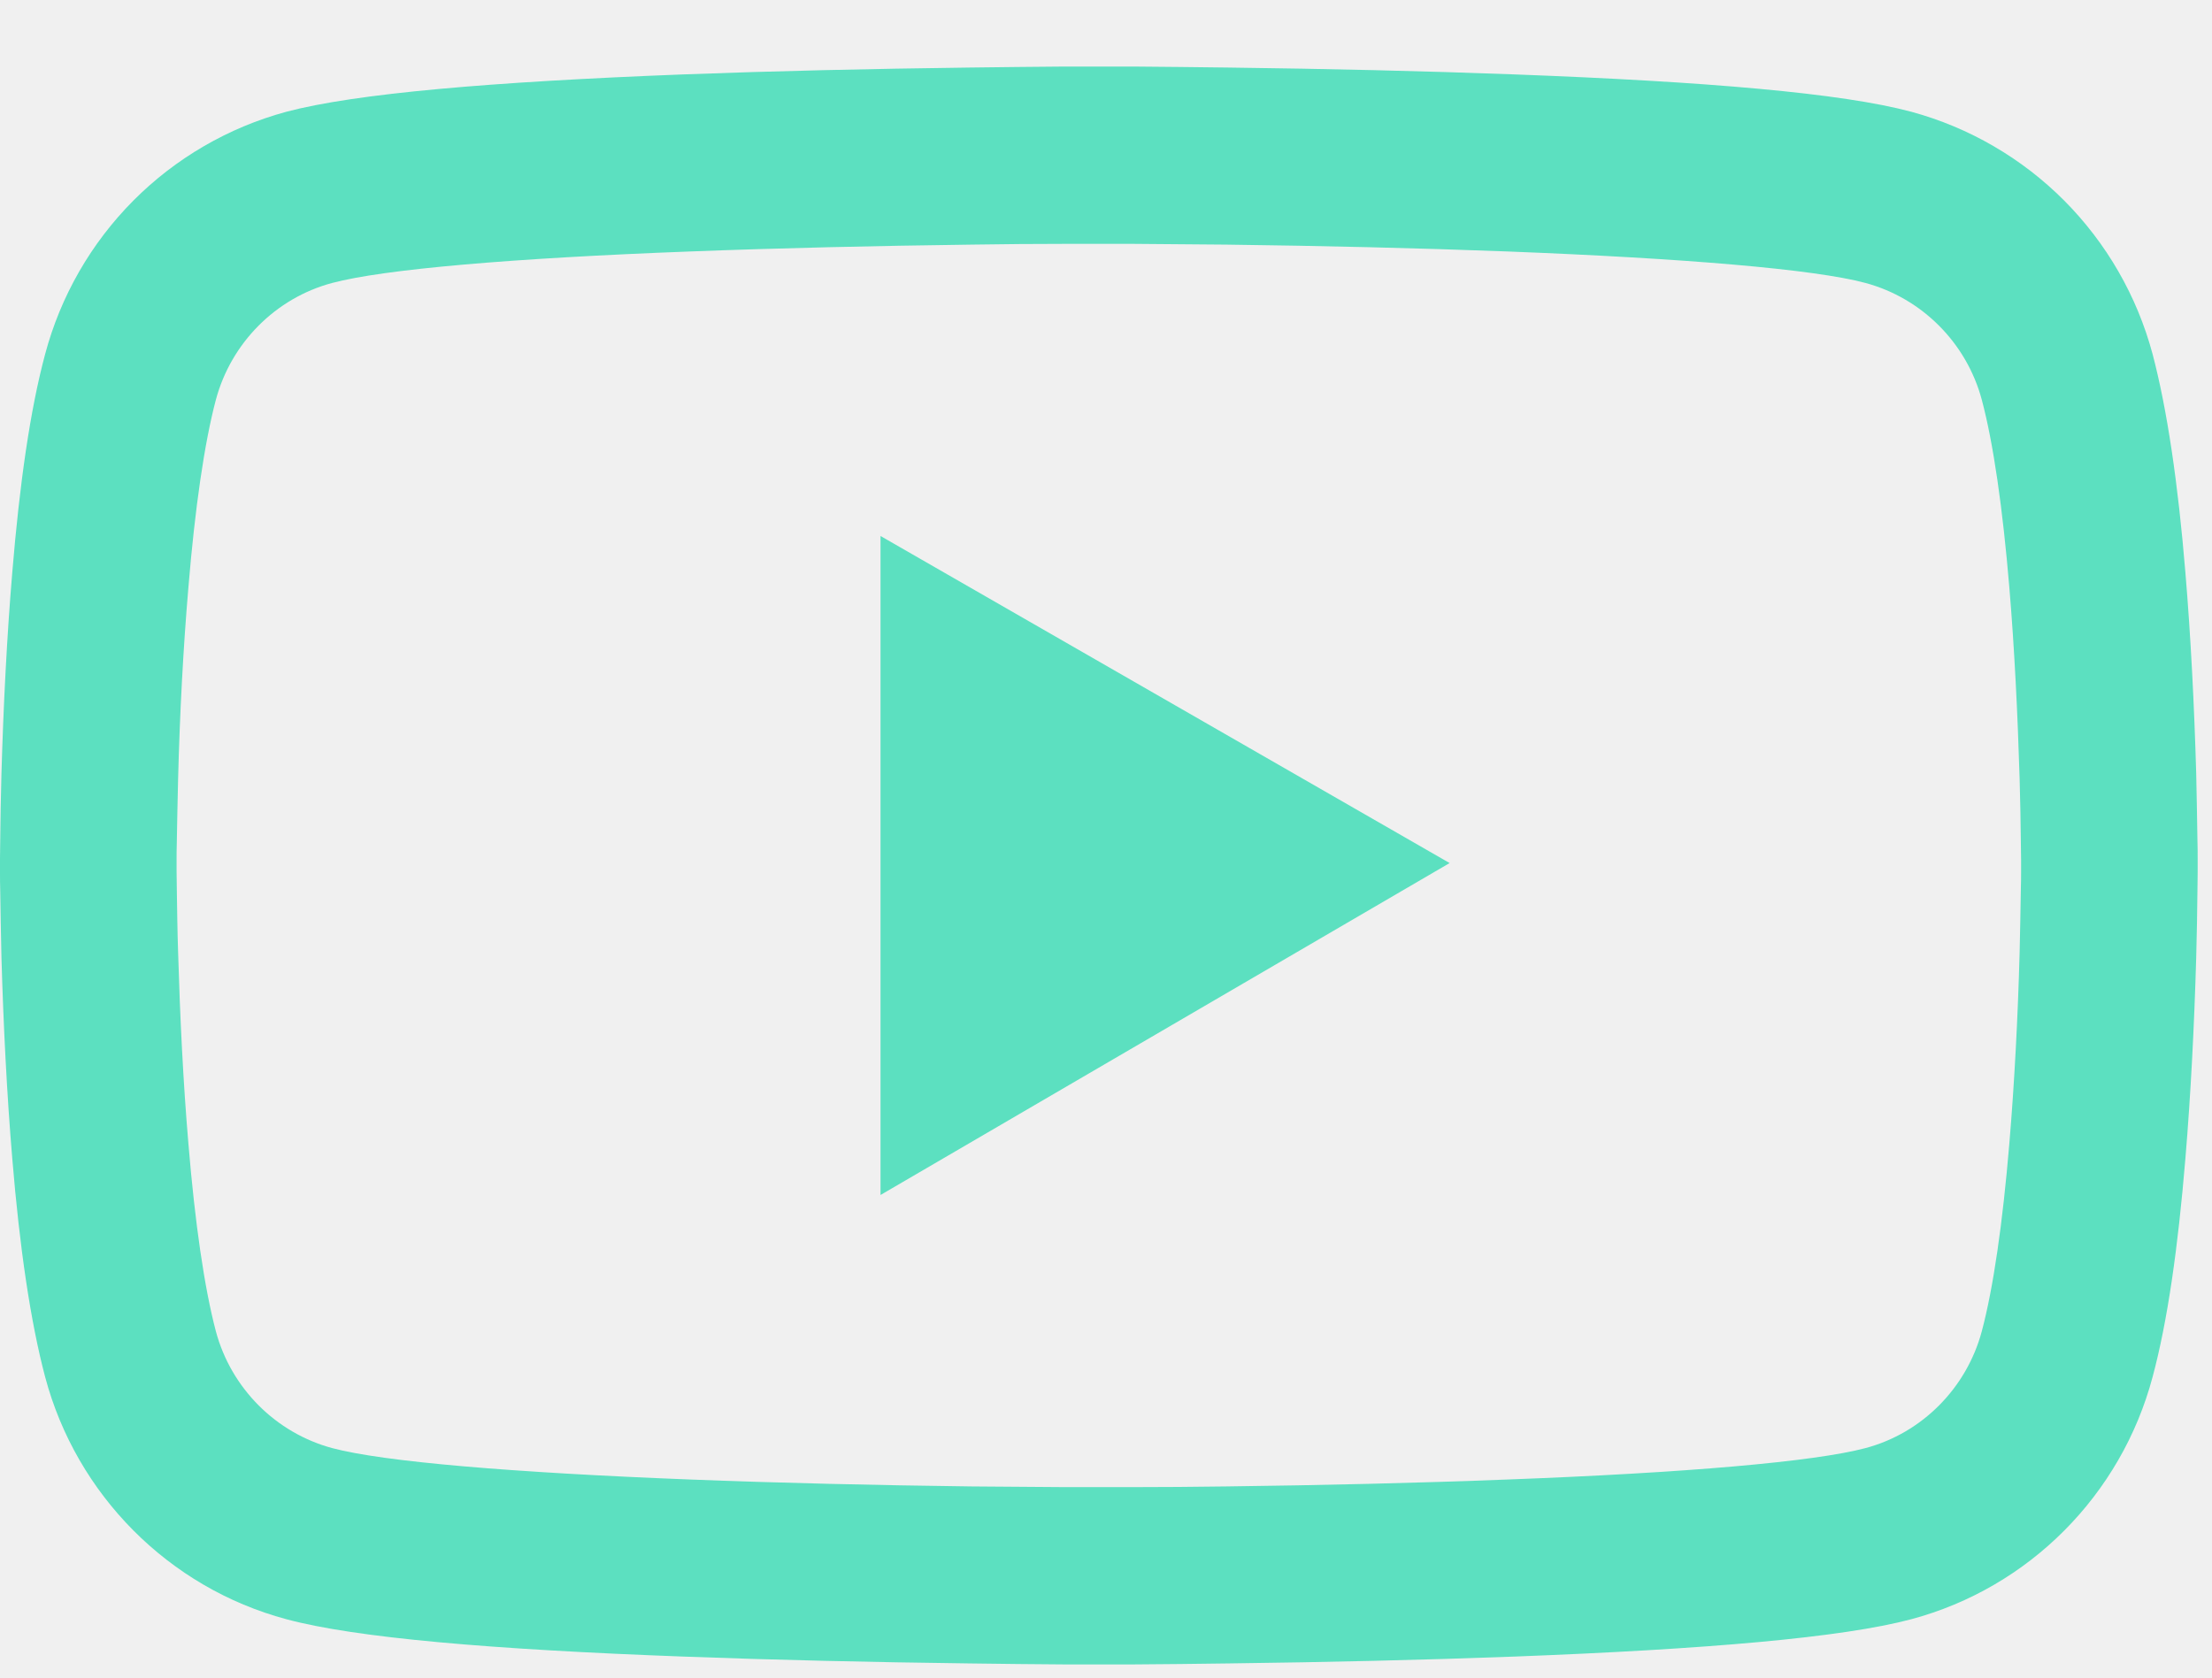
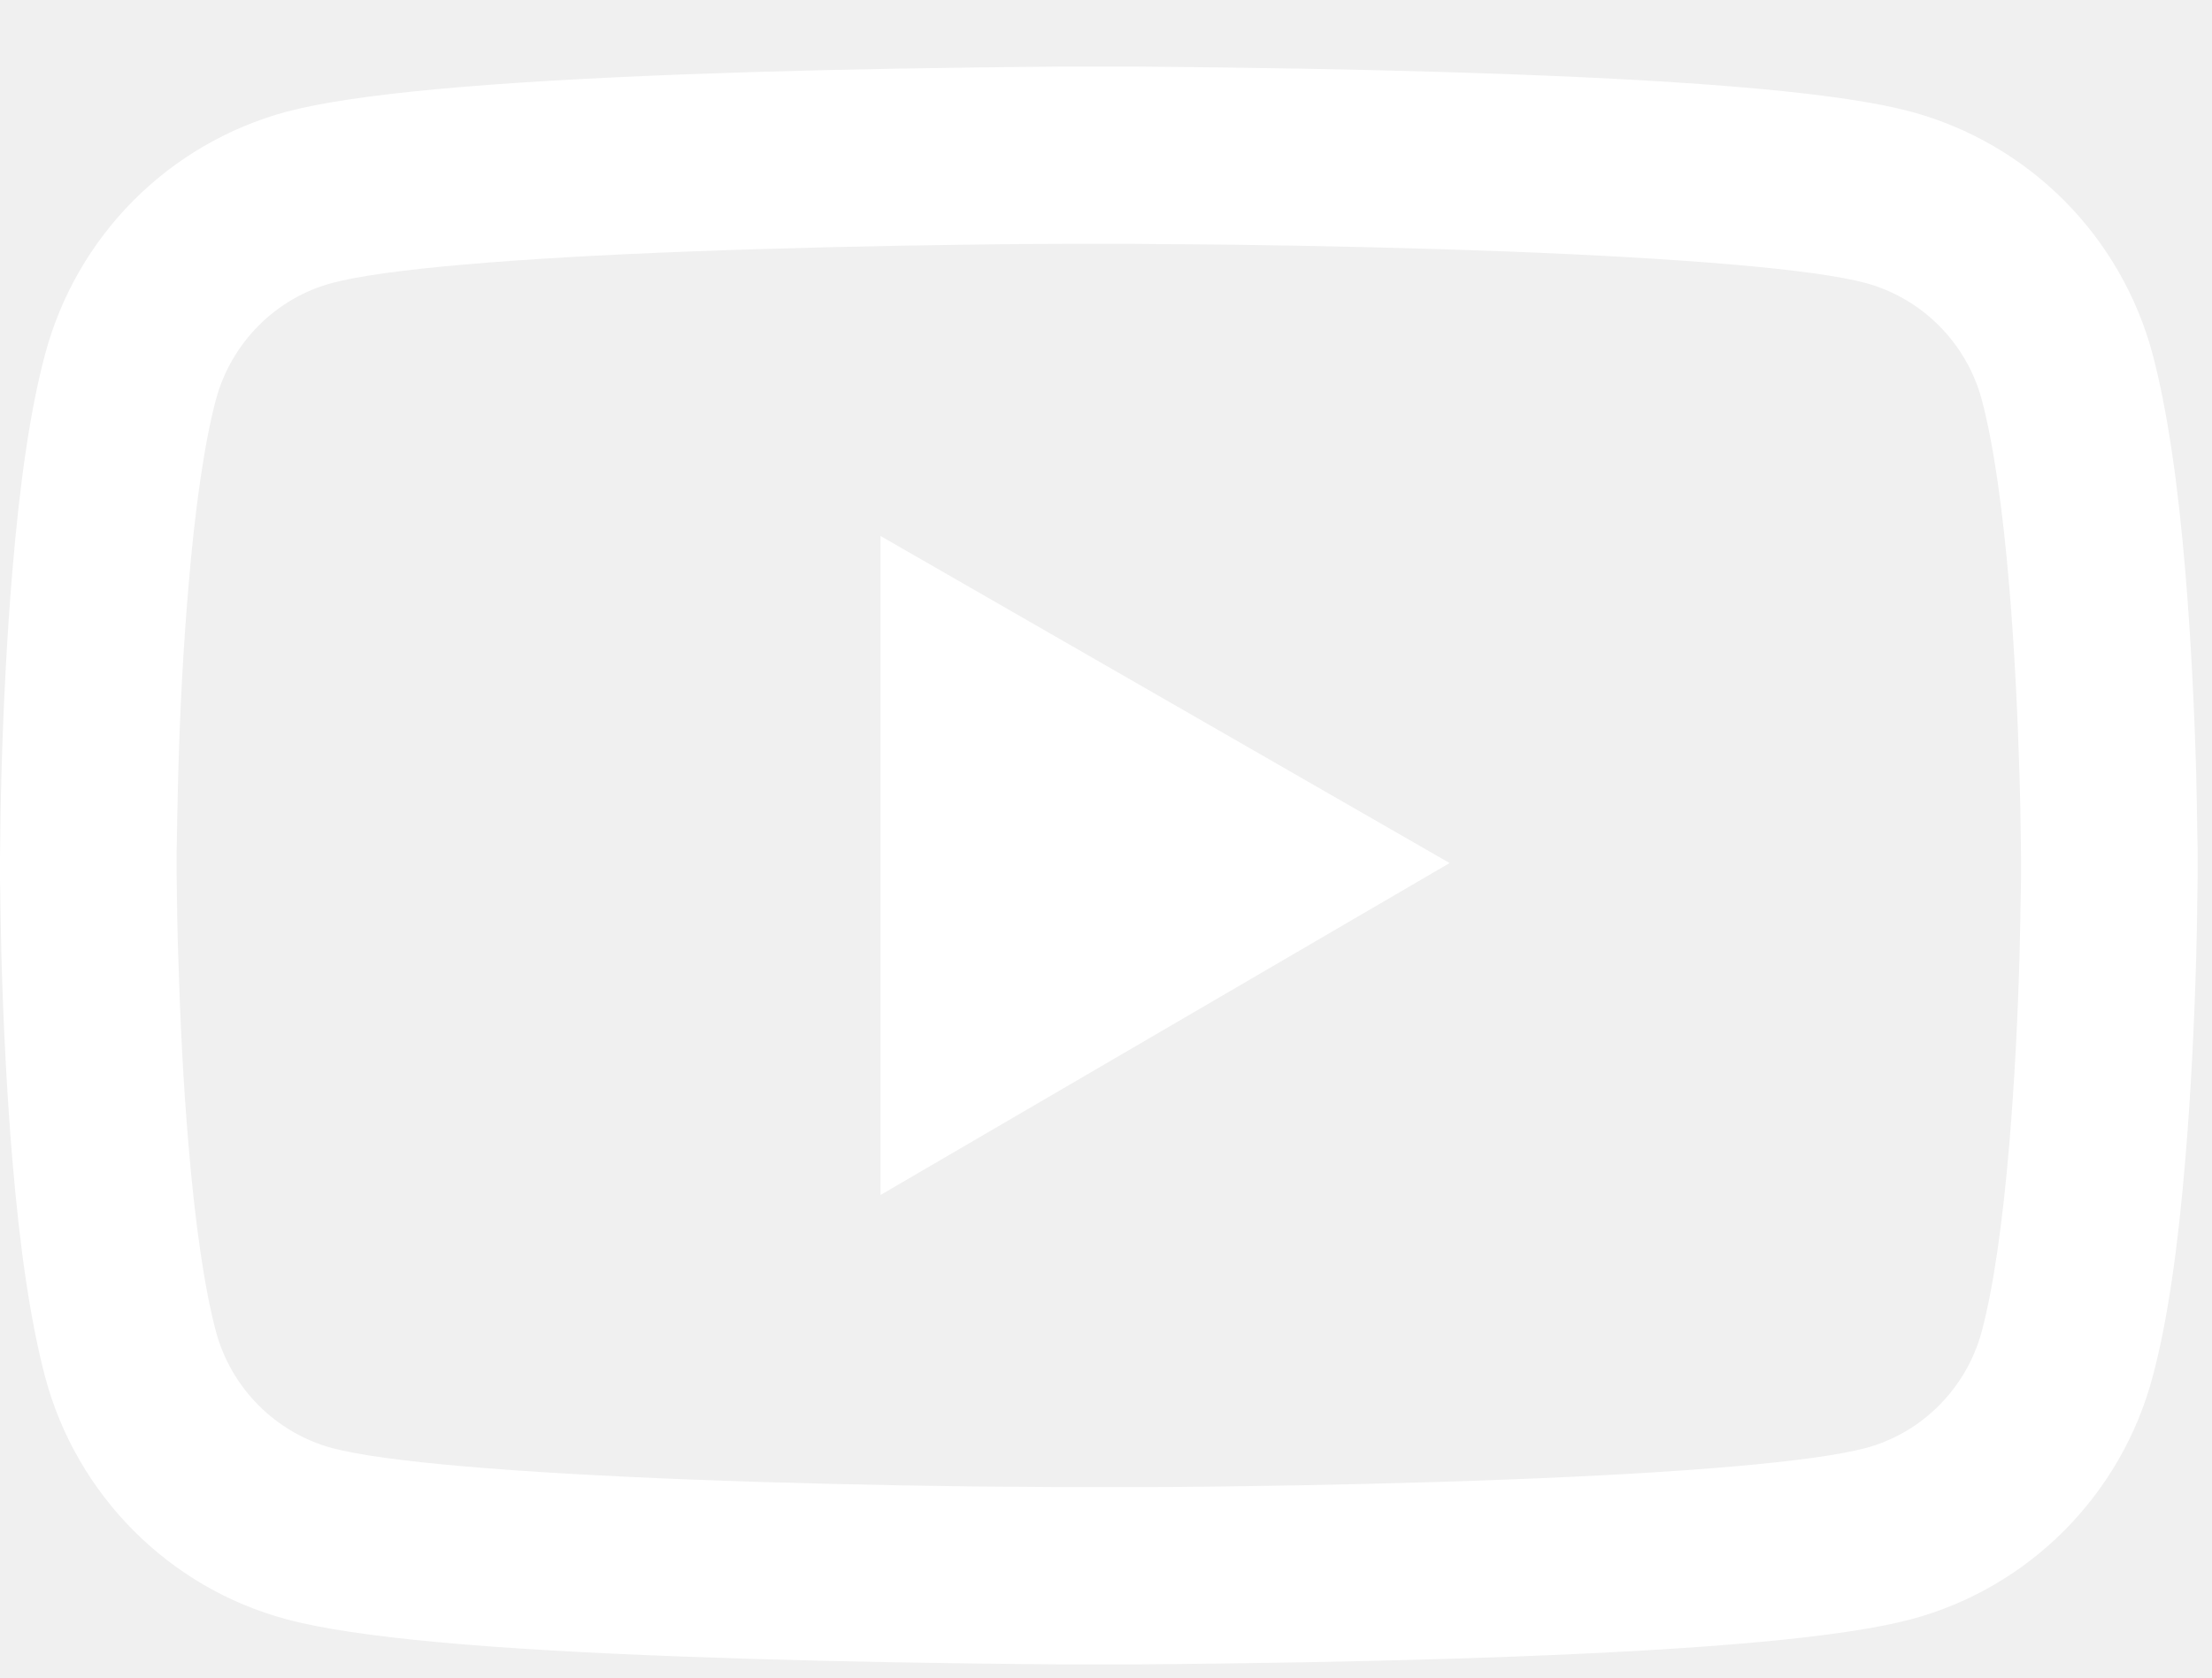
<svg xmlns="http://www.w3.org/2000/svg" width="29" height="22" viewBox="0 0 29 22" fill="none">
-   <path d="M28.812 11.26C28.812 11.189 28.812 11.108 28.809 11.015C28.806 10.754 28.799 10.46 28.793 10.147C28.767 9.248 28.722 8.351 28.651 7.506C28.555 6.342 28.413 5.372 28.221 4.643C28.017 3.882 27.618 3.189 27.063 2.631C26.508 2.074 25.817 1.672 25.059 1.466C24.149 1.221 22.368 1.07 19.86 0.976C18.667 0.931 17.39 0.902 16.114 0.886C15.667 0.88 15.252 0.876 14.879 0.873H13.933C13.56 0.876 13.146 0.88 12.699 0.886C11.422 0.902 10.145 0.931 8.952 0.976C6.444 1.073 4.659 1.225 3.753 1.466C2.994 1.672 2.303 2.073 1.748 2.631C1.194 3.188 0.795 3.882 0.592 4.643C0.396 5.372 0.257 6.342 0.161 7.506C0.09 8.351 0.045 9.248 0.019 10.147C0.01 10.46 0.006 10.754 0.003 11.015C0.003 11.108 0 11.189 0 11.26V11.441C0 11.511 -4.91148e-08 11.592 0.003 11.686C0.006 11.947 0.013 12.24 0.019 12.553C0.045 13.453 0.09 14.349 0.161 15.194C0.257 16.358 0.399 17.329 0.592 18.058C1.003 19.602 2.212 20.821 3.753 21.234C4.659 21.479 6.444 21.631 8.952 21.724C10.145 21.769 11.422 21.798 12.699 21.814C13.146 21.821 13.56 21.824 13.933 21.827H14.879C15.252 21.824 15.667 21.821 16.114 21.814C17.39 21.798 18.667 21.769 19.86 21.724C22.368 21.628 24.153 21.476 25.059 21.234C26.6 20.821 27.809 19.606 28.221 18.058C28.417 17.329 28.555 16.358 28.651 15.194C28.722 14.349 28.767 13.453 28.793 12.553C28.802 12.24 28.806 11.947 28.809 11.686C28.809 11.592 28.812 11.511 28.812 11.441V11.26ZM26.497 11.428C26.497 11.495 26.497 11.569 26.494 11.657C26.491 11.908 26.484 12.185 26.478 12.485C26.455 13.343 26.41 14.201 26.343 14.997C26.256 16.036 26.134 16.887 25.982 17.458C25.783 18.203 25.198 18.793 24.458 18.99C23.783 19.17 22.082 19.315 19.77 19.402C18.599 19.448 17.339 19.477 16.081 19.493C15.641 19.499 15.232 19.502 14.866 19.502H13.946L12.731 19.493C11.473 19.477 10.216 19.448 9.042 19.402C6.73 19.312 5.026 19.17 4.354 18.99C3.614 18.79 3.029 18.203 2.83 17.458C2.679 16.887 2.556 16.036 2.47 14.997C2.402 14.201 2.36 13.343 2.335 12.485C2.325 12.185 2.322 11.905 2.318 11.657C2.318 11.569 2.315 11.492 2.315 11.428V11.273C2.315 11.205 2.315 11.131 2.318 11.044C2.322 10.792 2.328 10.515 2.335 10.215C2.357 9.357 2.402 8.5 2.47 7.703C2.556 6.665 2.679 5.813 2.83 5.243C3.029 4.498 3.614 3.908 4.354 3.711C5.029 3.53 6.73 3.385 9.042 3.298C10.213 3.253 11.473 3.224 12.731 3.208C13.171 3.201 13.58 3.198 13.946 3.198H14.866L16.081 3.208C17.339 3.224 18.596 3.253 19.77 3.298C22.082 3.388 23.786 3.53 24.458 3.711C25.198 3.911 25.783 4.498 25.982 5.243C26.134 5.813 26.256 6.665 26.343 7.703C26.41 8.5 26.452 9.357 26.478 10.215C26.487 10.515 26.491 10.796 26.494 11.044C26.494 11.131 26.497 11.208 26.497 11.273V11.428ZM11.544 15.671L19.005 11.318L11.544 7.029V15.671Z" fill="#5CE0C0" />
+   <path d="M28.812 11.26C28.812 11.189 28.812 11.108 28.809 11.015C28.806 10.754 28.799 10.46 28.793 10.147C28.767 9.248 28.722 8.351 28.651 7.506C28.555 6.342 28.413 5.372 28.221 4.643C28.017 3.882 27.618 3.189 27.063 2.631C26.508 2.074 25.817 1.672 25.059 1.466C24.149 1.221 22.368 1.07 19.86 0.976C18.667 0.931 17.39 0.902 16.114 0.886C15.667 0.88 15.252 0.876 14.879 0.873H13.933C13.56 0.876 13.146 0.88 12.699 0.886C11.422 0.902 10.145 0.931 8.952 0.976C6.444 1.073 4.659 1.225 3.753 1.466C2.994 1.672 2.303 2.073 1.748 2.631C1.194 3.188 0.795 3.882 0.592 4.643C0.396 5.372 0.257 6.342 0.161 7.506C0.09 8.351 0.045 9.248 0.019 10.147C0.01 10.46 0.006 10.754 0.003 11.015C0.003 11.108 0 11.189 0 11.26V11.441C0 11.511 -4.91148e-08 11.592 0.003 11.686C0.006 11.947 0.013 12.24 0.019 12.553C0.045 13.453 0.09 14.349 0.161 15.194C0.257 16.358 0.399 17.329 0.592 18.058C1.003 19.602 2.212 20.821 3.753 21.234C4.659 21.479 6.444 21.631 8.952 21.724C10.145 21.769 11.422 21.798 12.699 21.814C13.146 21.821 13.56 21.824 13.933 21.827H14.879C15.252 21.824 15.667 21.821 16.114 21.814C17.39 21.798 18.667 21.769 19.86 21.724C22.368 21.628 24.153 21.476 25.059 21.234C26.6 20.821 27.809 19.606 28.221 18.058C28.417 17.329 28.555 16.358 28.651 15.194C28.722 14.349 28.767 13.453 28.793 12.553C28.802 12.24 28.806 11.947 28.809 11.686C28.809 11.592 28.812 11.511 28.812 11.441V11.26ZM26.497 11.428C26.497 11.495 26.497 11.569 26.494 11.657C26.491 11.908 26.484 12.185 26.478 12.485C26.455 13.343 26.41 14.201 26.343 14.997C26.256 16.036 26.134 16.887 25.982 17.458C25.783 18.203 25.198 18.793 24.458 18.99C23.783 19.17 22.082 19.315 19.77 19.402C18.599 19.448 17.339 19.477 16.081 19.493C15.641 19.499 15.232 19.502 14.866 19.502H13.946L12.731 19.493C11.473 19.477 10.216 19.448 9.042 19.402C6.73 19.312 5.026 19.17 4.354 18.99C3.614 18.79 3.029 18.203 2.83 17.458C2.679 16.887 2.556 16.036 2.47 14.997C2.402 14.201 2.36 13.343 2.335 12.485C2.325 12.185 2.322 11.905 2.318 11.657C2.318 11.569 2.315 11.492 2.315 11.428V11.273C2.315 11.205 2.315 11.131 2.318 11.044C2.322 10.792 2.328 10.515 2.335 10.215C2.357 9.357 2.402 8.5 2.47 7.703C2.556 6.665 2.679 5.813 2.83 5.243C3.029 4.498 3.614 3.908 4.354 3.711C5.029 3.53 6.73 3.385 9.042 3.298C10.213 3.253 11.473 3.224 12.731 3.208C13.171 3.201 13.58 3.198 13.946 3.198H14.866L16.081 3.208C17.339 3.224 18.596 3.253 19.77 3.298C22.082 3.388 23.786 3.53 24.458 3.711C25.198 3.911 25.783 4.498 25.982 5.243C26.134 5.813 26.256 6.665 26.343 7.703C26.41 8.5 26.452 9.357 26.478 10.215C26.487 10.515 26.491 10.796 26.494 11.044C26.494 11.131 26.497 11.208 26.497 11.273V11.428ZM11.544 15.671L19.005 11.318L11.544 7.029V15.671Z" fill="white" />
</svg>
